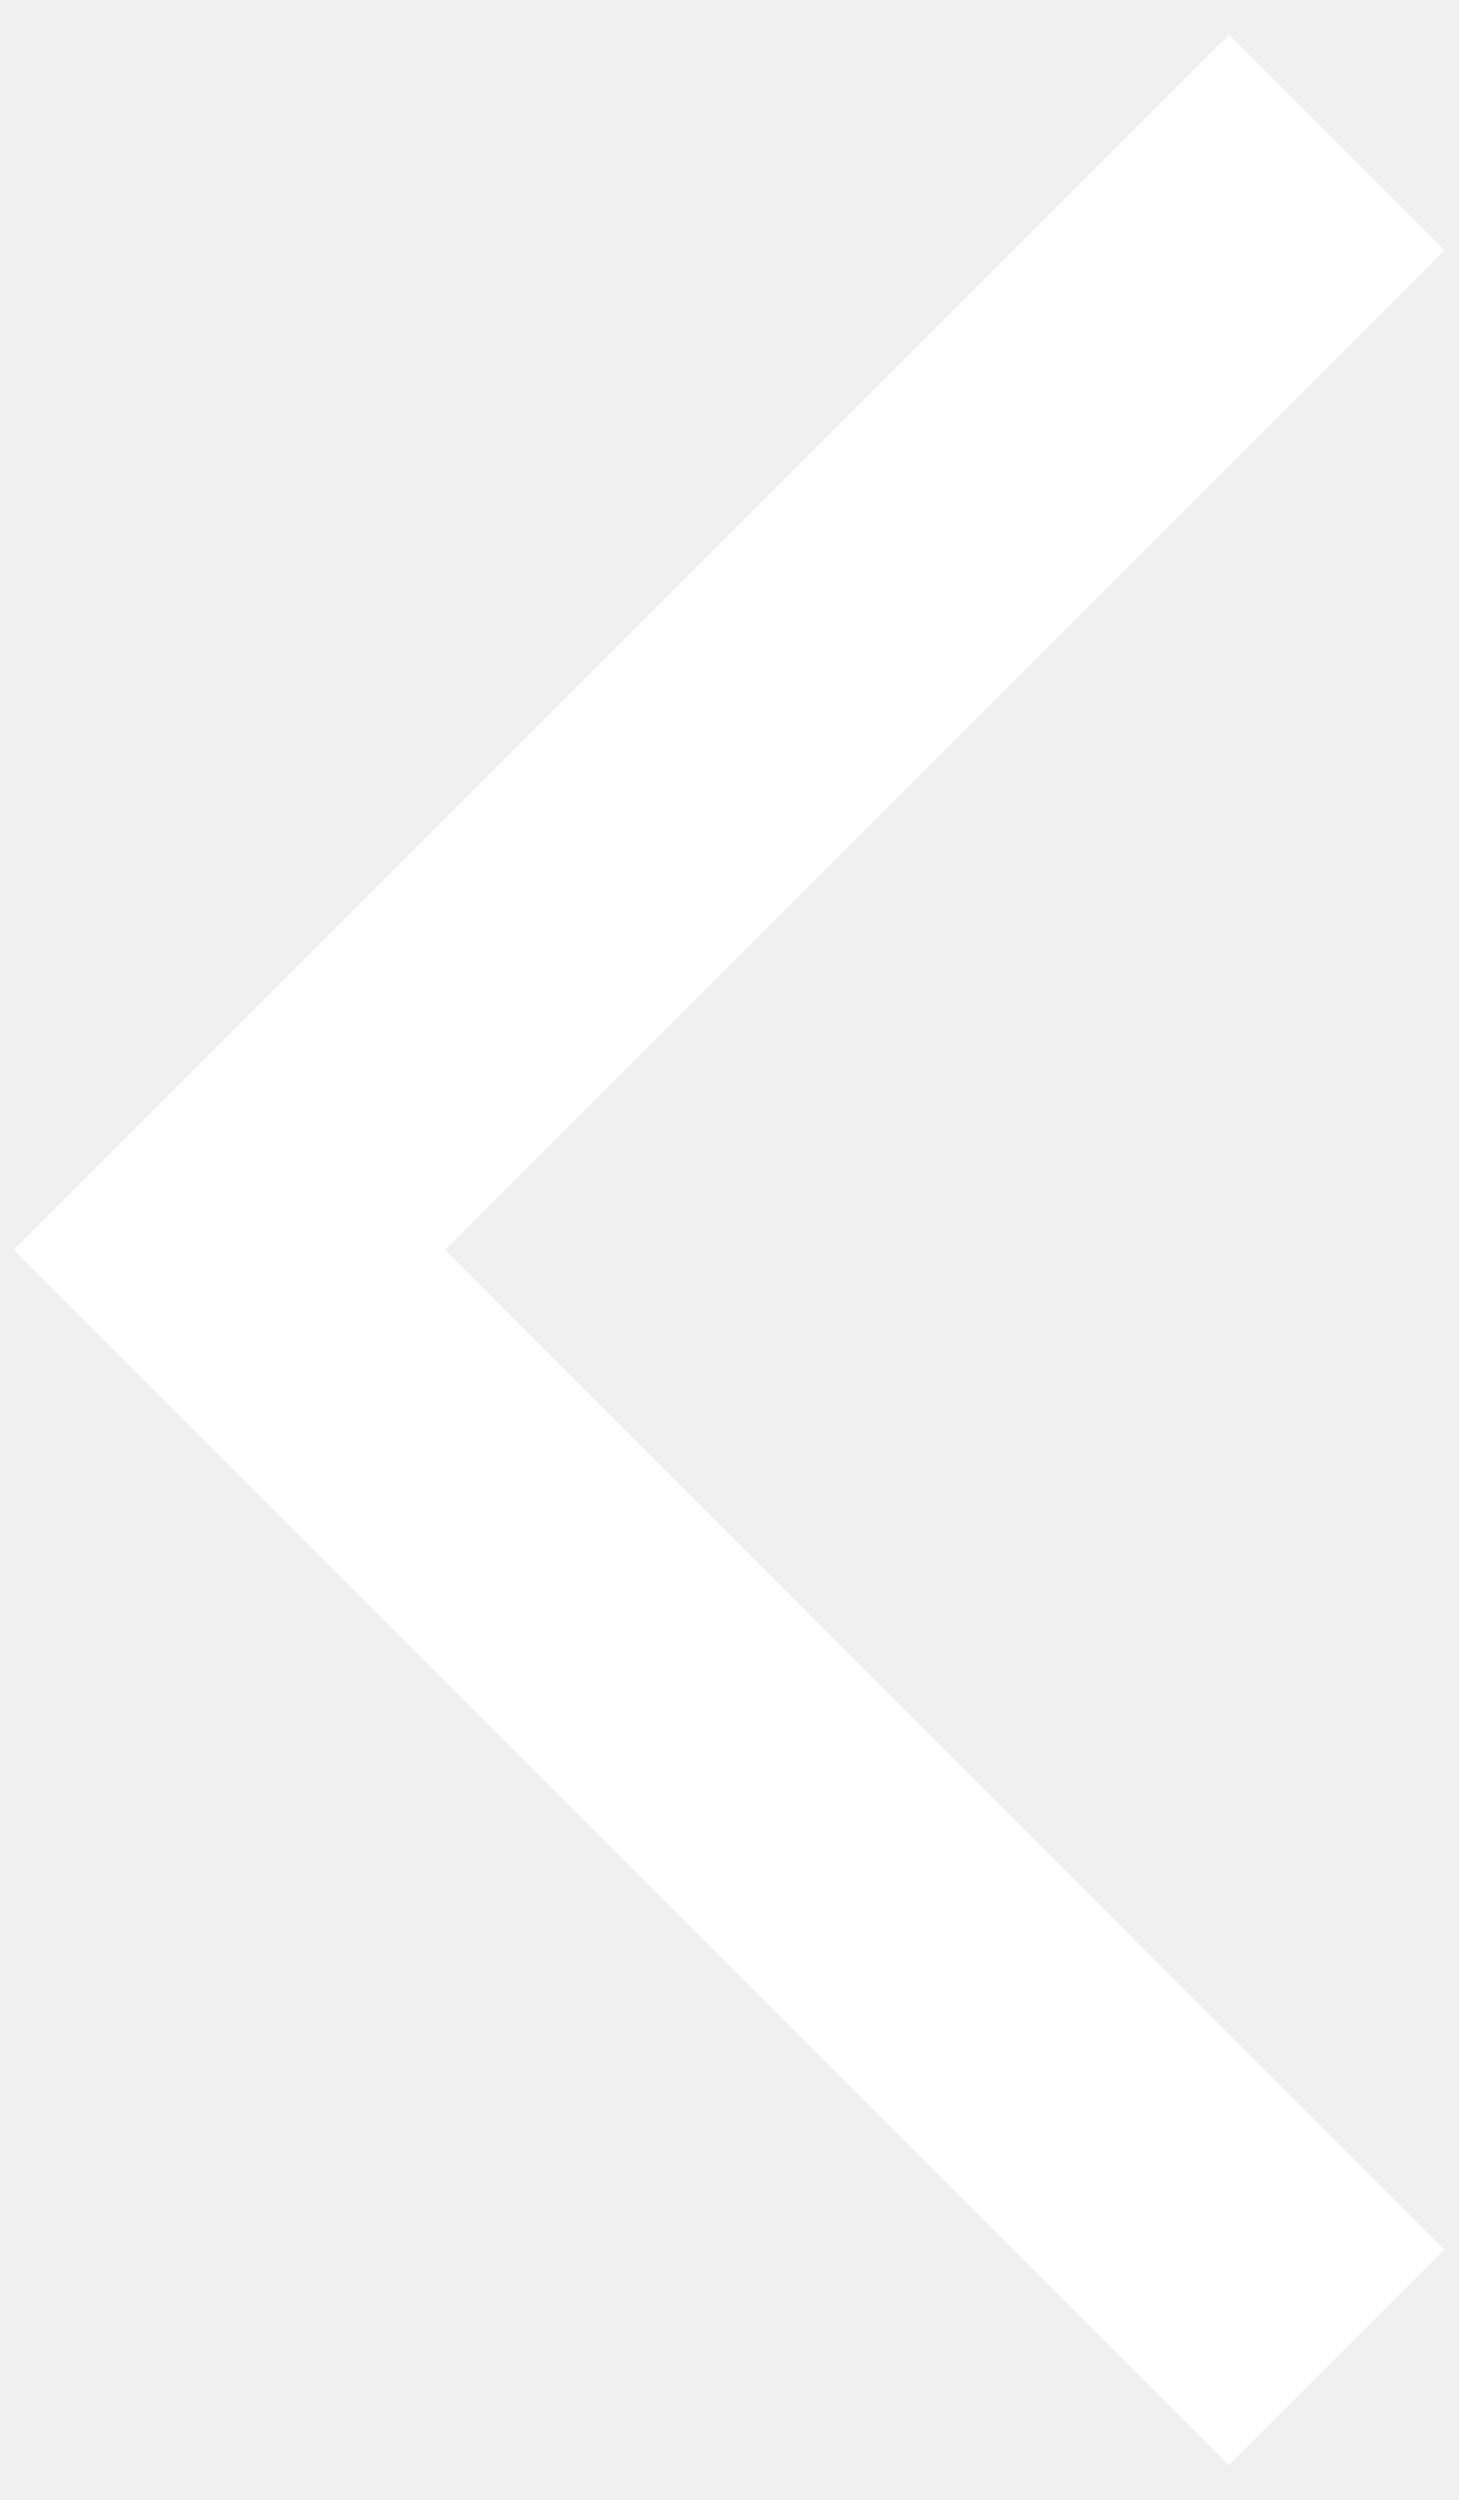
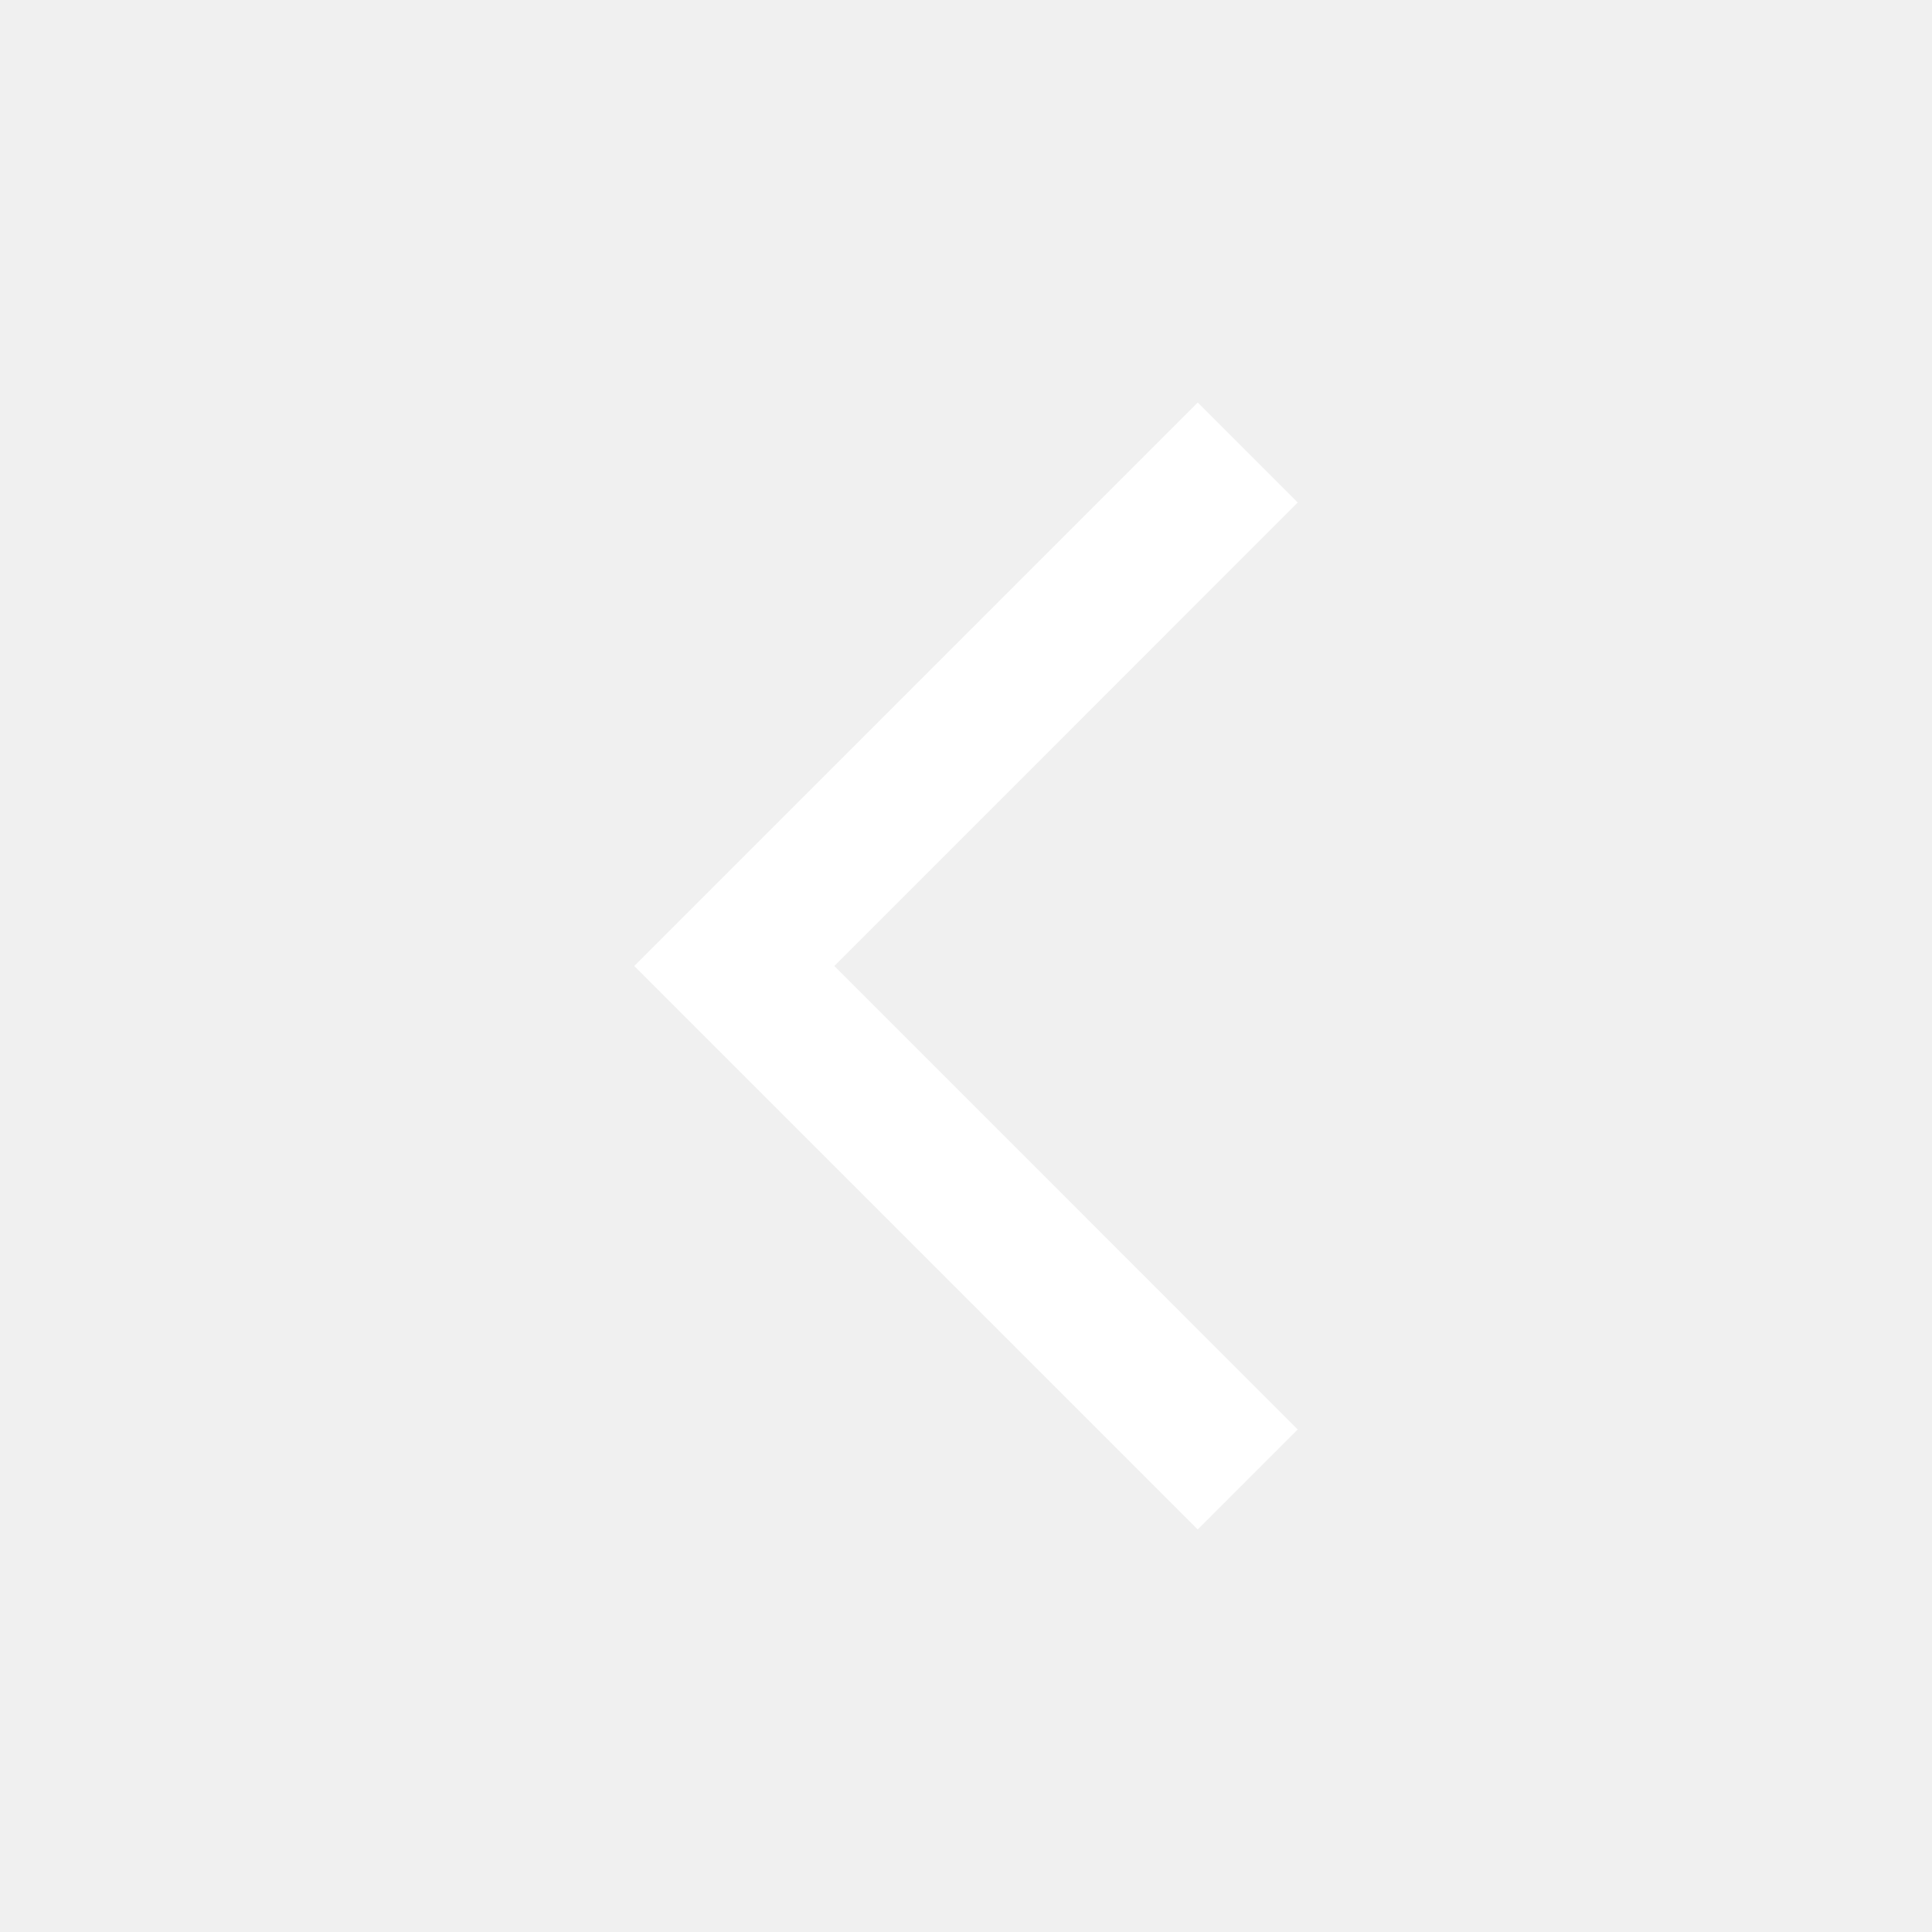
- <svg xmlns="http://www.w3.org/2000/svg" width="7" height="12" viewBox="0 0 7 12" fill="none">
-   <path id="arrow_back_ios_new" d="M5.899 0.167L0.066 6L5.899 11.833L6.934 10.798L2.137 6L6.934 1.202L5.899 0.167Z" fill="white" />
+ <svg xmlns="http://www.w3.org/2000/svg" width="20" height="20" viewBox="0 0 20 20" fill="none">
+   <path d="M12.399 4.167L6.566 10L12.399 15.833L13.434 14.798L8.637 10L13.434 5.202L12.399 4.167Z" fill="white" />
</svg>
